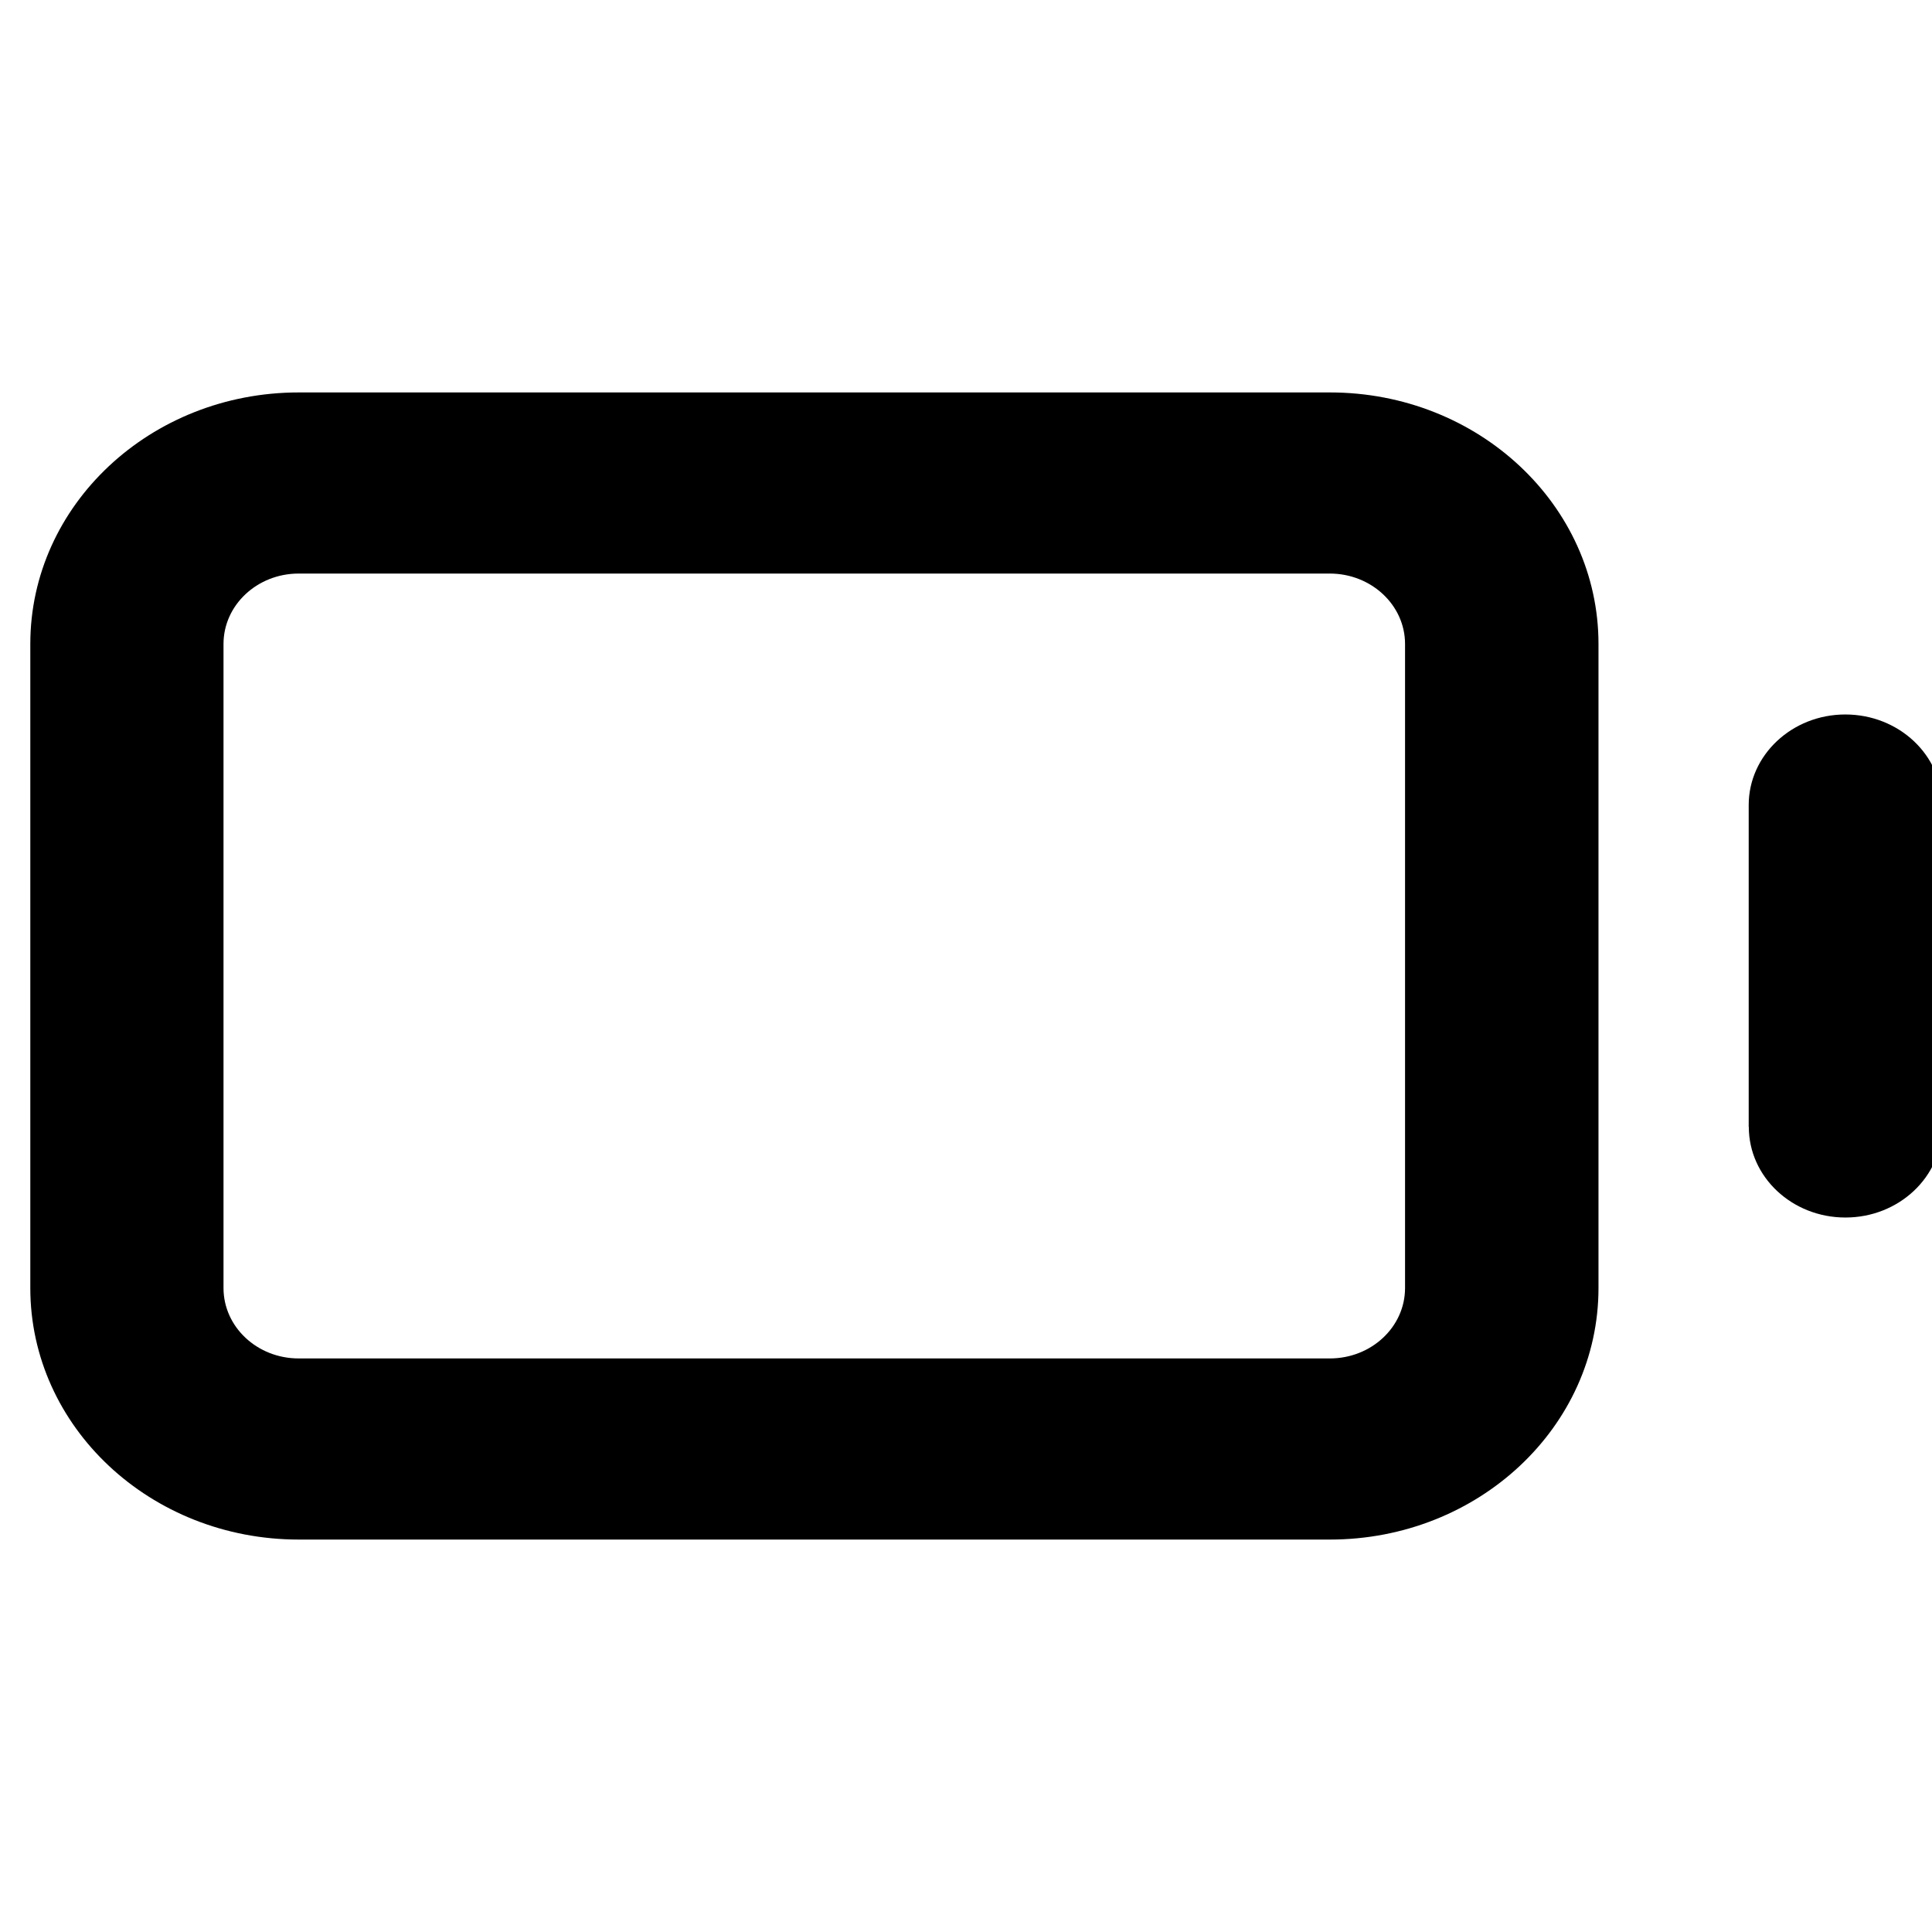
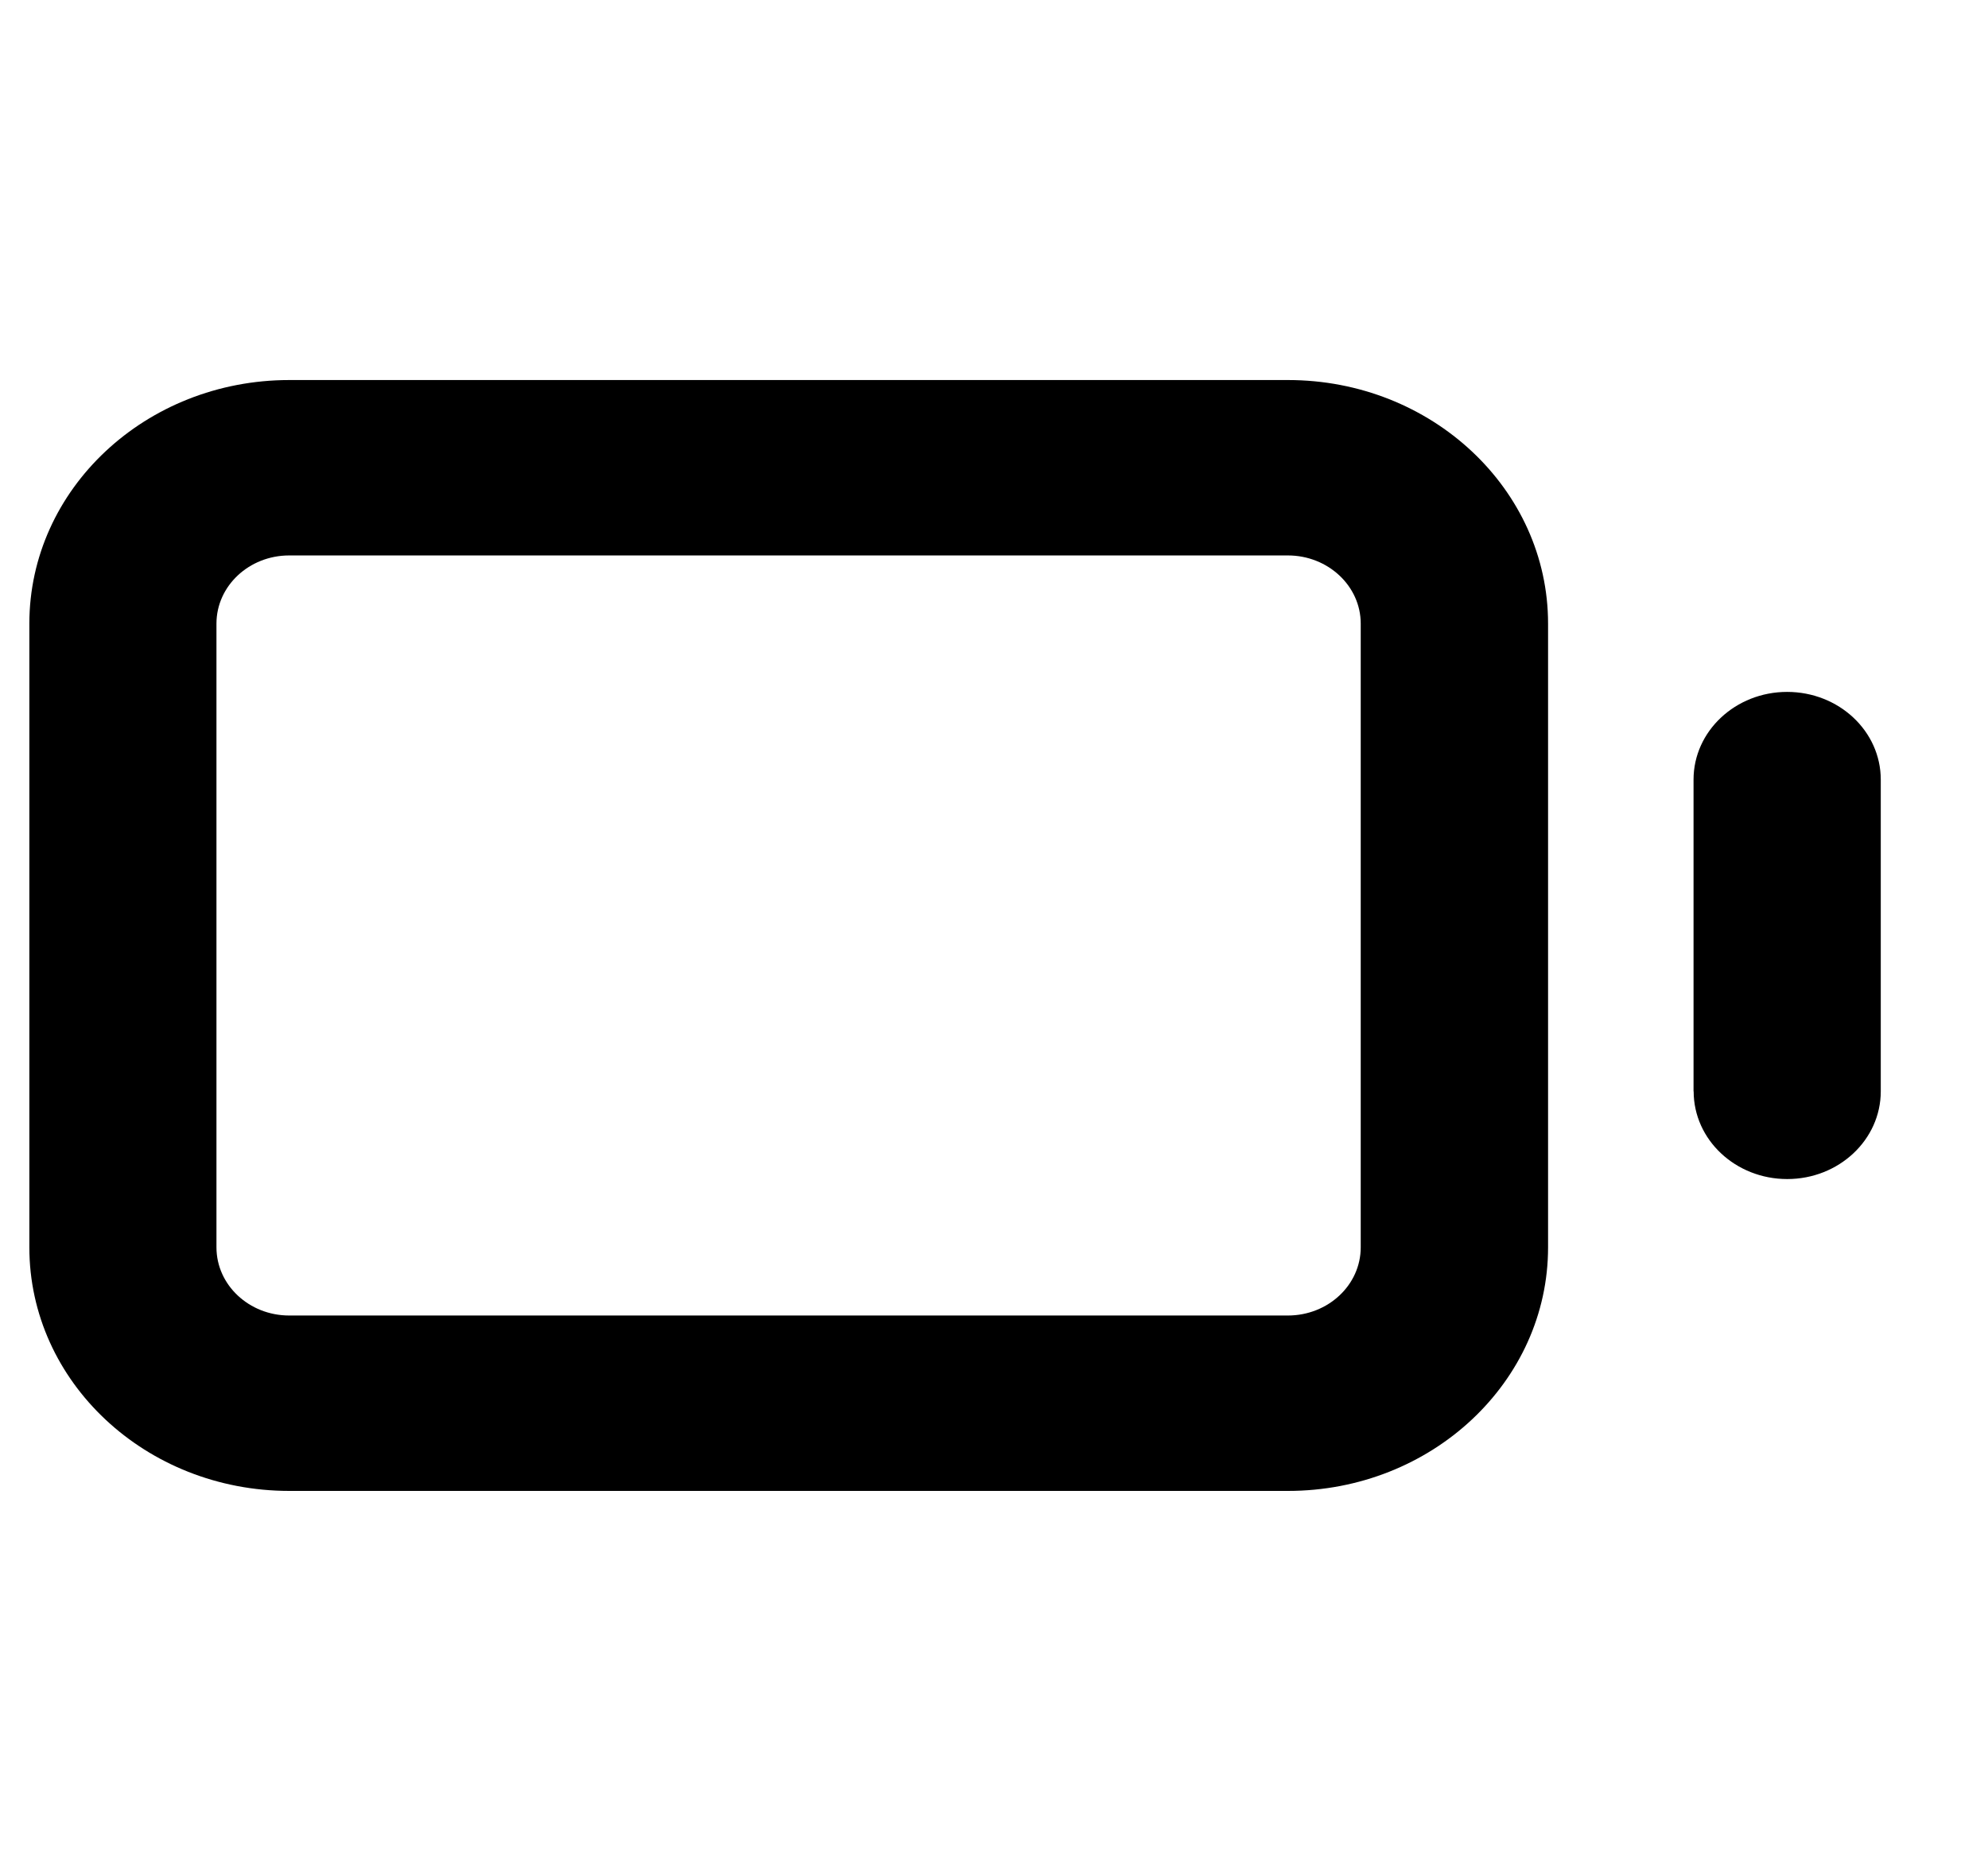
- <svg xmlns="http://www.w3.org/2000/svg" width="16" height="16" fill="none" viewBox="0 0 16 16">
-   <g clip-path="url(#battery_16_svg__a)">
-     <path fill="currentColor" d="M11.636 5.333c0-.322-.28-.583-.623-.583h-8.54c-.343 0-.622.261-.622.583v5.334c0 .322.279.583.622.583h8.54c.344 0 .623-.261.623-.583zm2.846 4V6.667c0-.414.359-.75.8-.75.443 0 .801.336.801.75v2.666c0 .414-.358.75-.8.75s-.8-.336-.8-.75m-1.245 1.334c0 1.15-.996 2.083-2.224 2.083h-8.54c-1.228 0-2.223-.933-2.223-2.083V5.333c0-1.15.995-2.083 2.223-2.083h8.54c1.228 0 2.224.933 2.224 2.083z" />
-   </g>
-   <defs>
-     <clipPath id="battery_16_svg__a">
-       <path fill="currentColor" d="M0 0h16v16H0z" />
-     </clipPath>
-   </defs>
+ <svg xmlns="http://www.w3.org/2000/svg" width="17" height="16" fill="none" viewBox="0 0 17 16">
+   <path fill="currentColor" d="M11.636 5.333c0-.322-.28-.583-.623-.583h-8.54c-.343 0-.622.261-.622.583v5.334c0 .322.279.583.622.583h8.54c.344 0 .623-.261.623-.583zm2.846 4V6.667c0-.414.359-.75.8-.75.443 0 .801.336.801.75v2.666c0 .414-.358.75-.8.75s-.8-.336-.8-.75m-1.245 1.334c0 1.15-.996 2.083-2.224 2.083h-8.54c-1.228 0-2.223-.933-2.223-2.083V5.333c0-1.15.995-2.083 2.223-2.083h8.54c1.228 0 2.224.933 2.224 2.083z" />
</svg>
